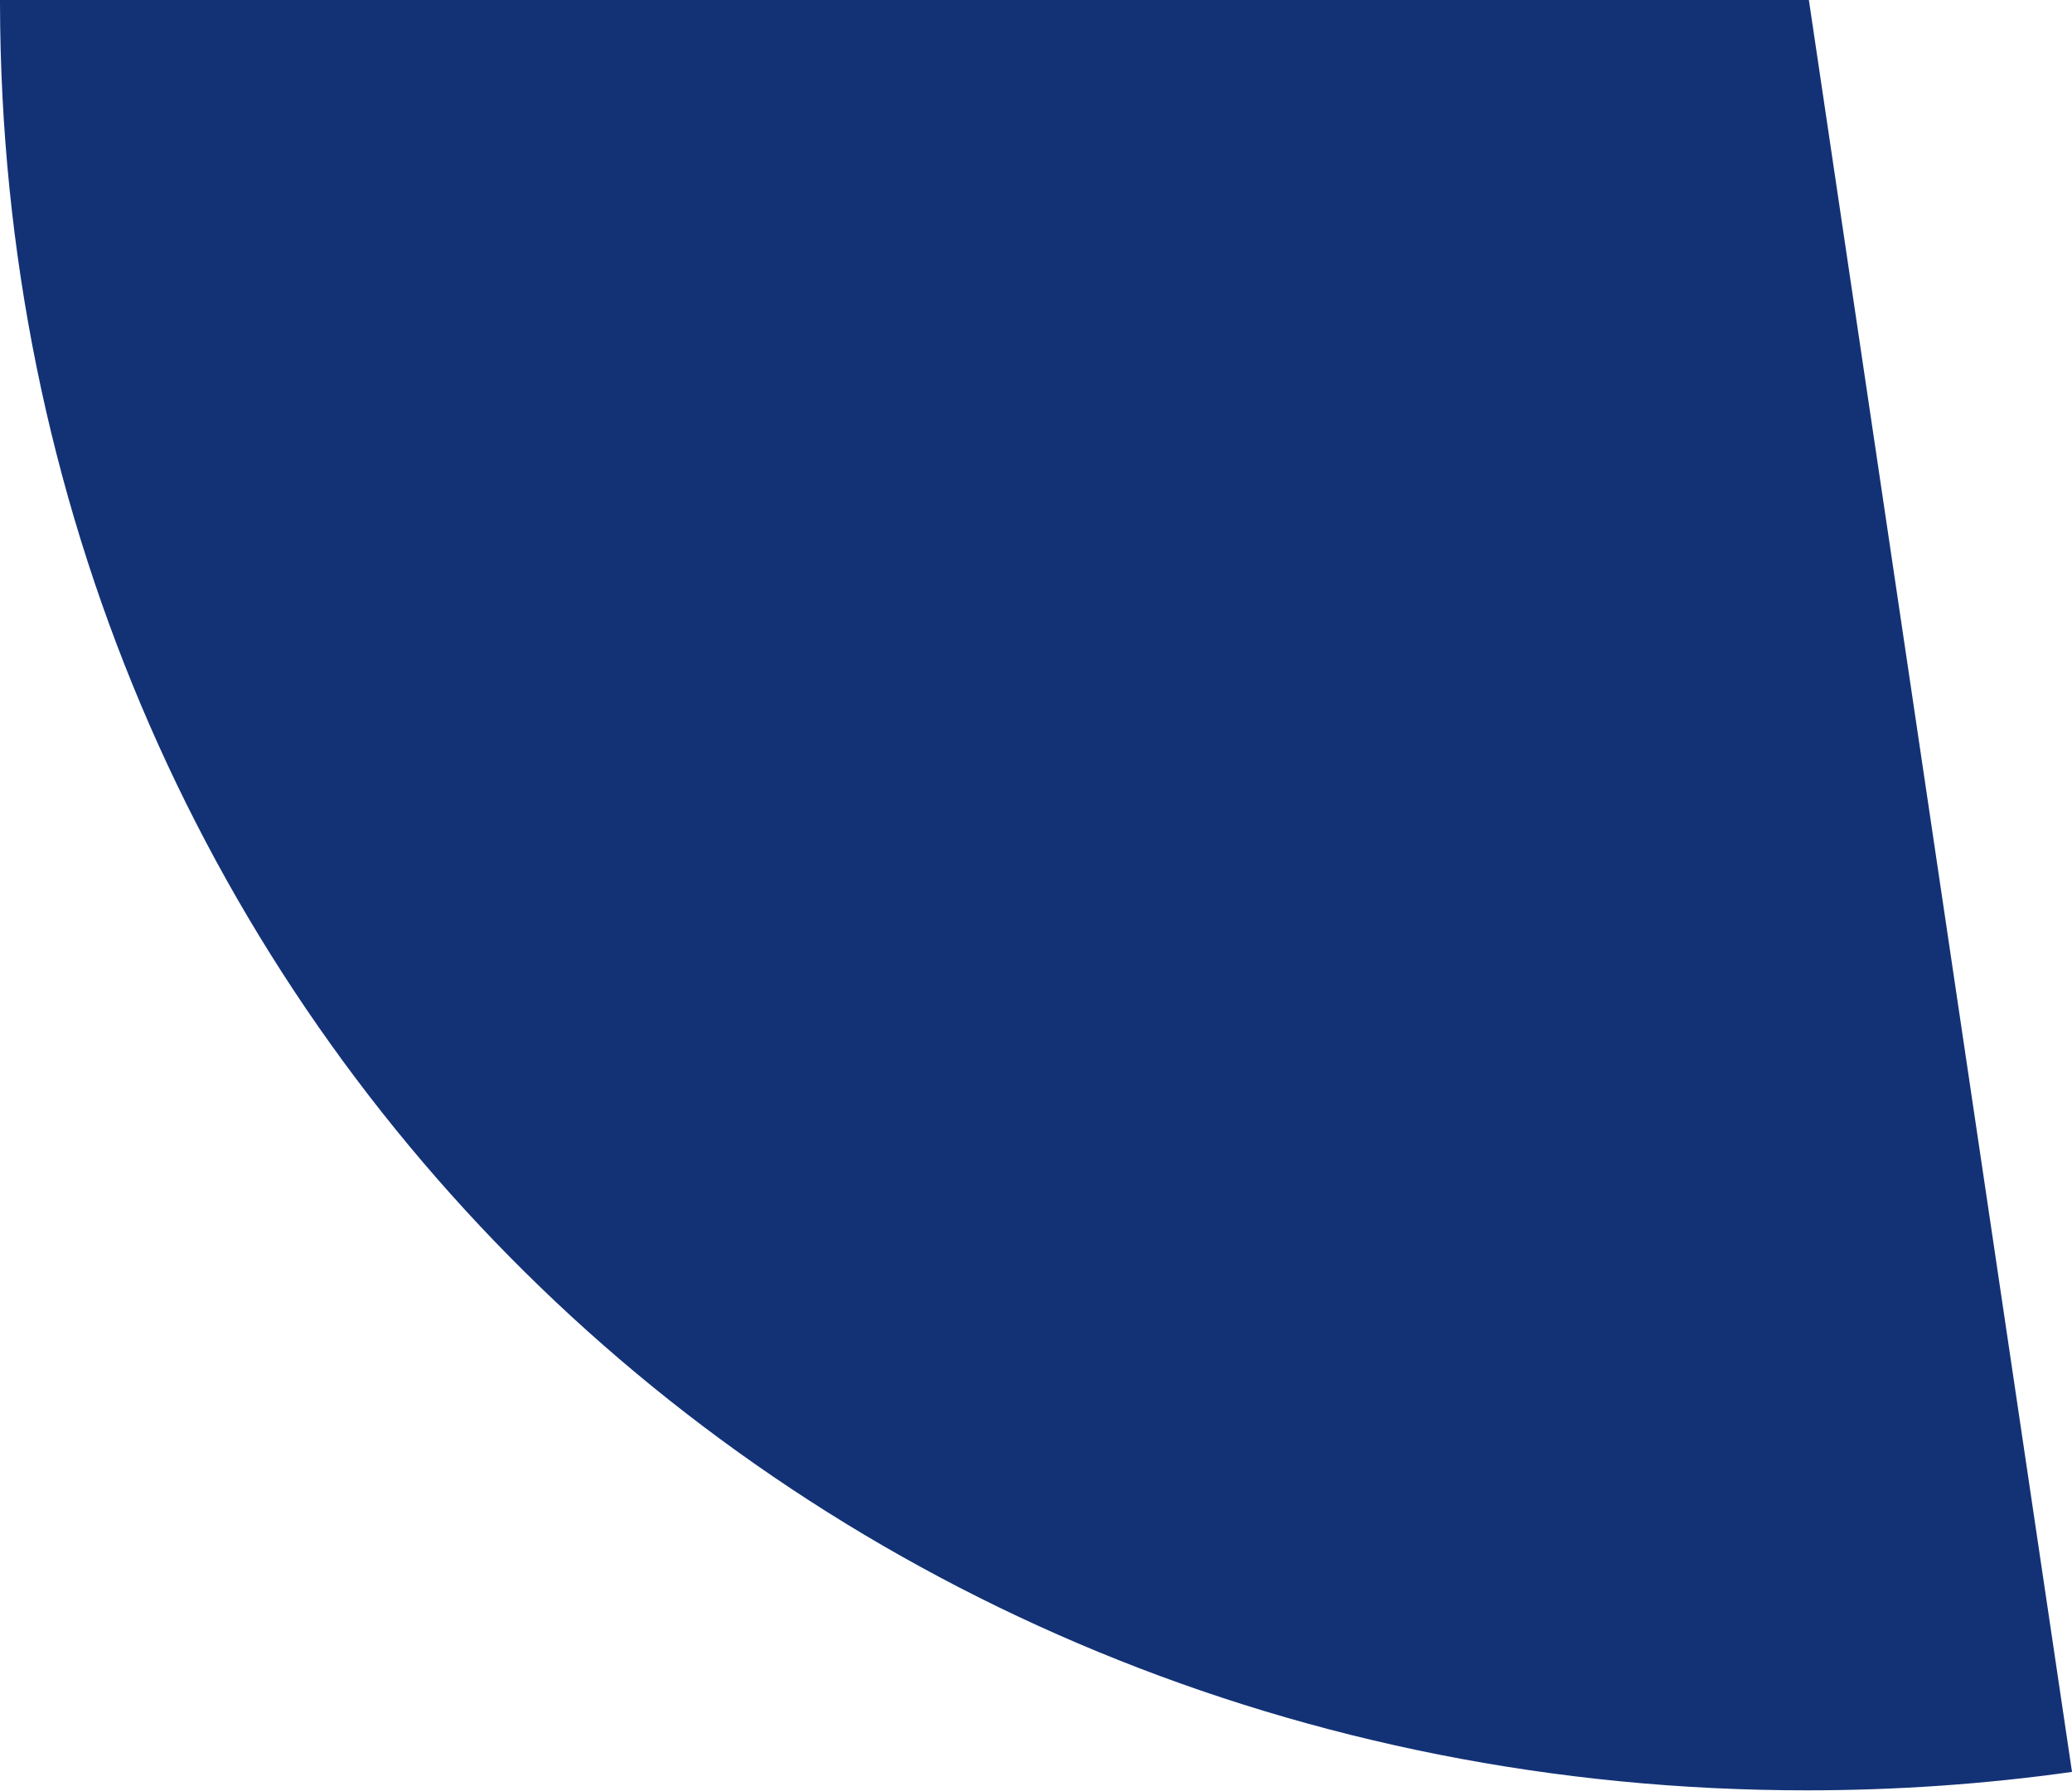
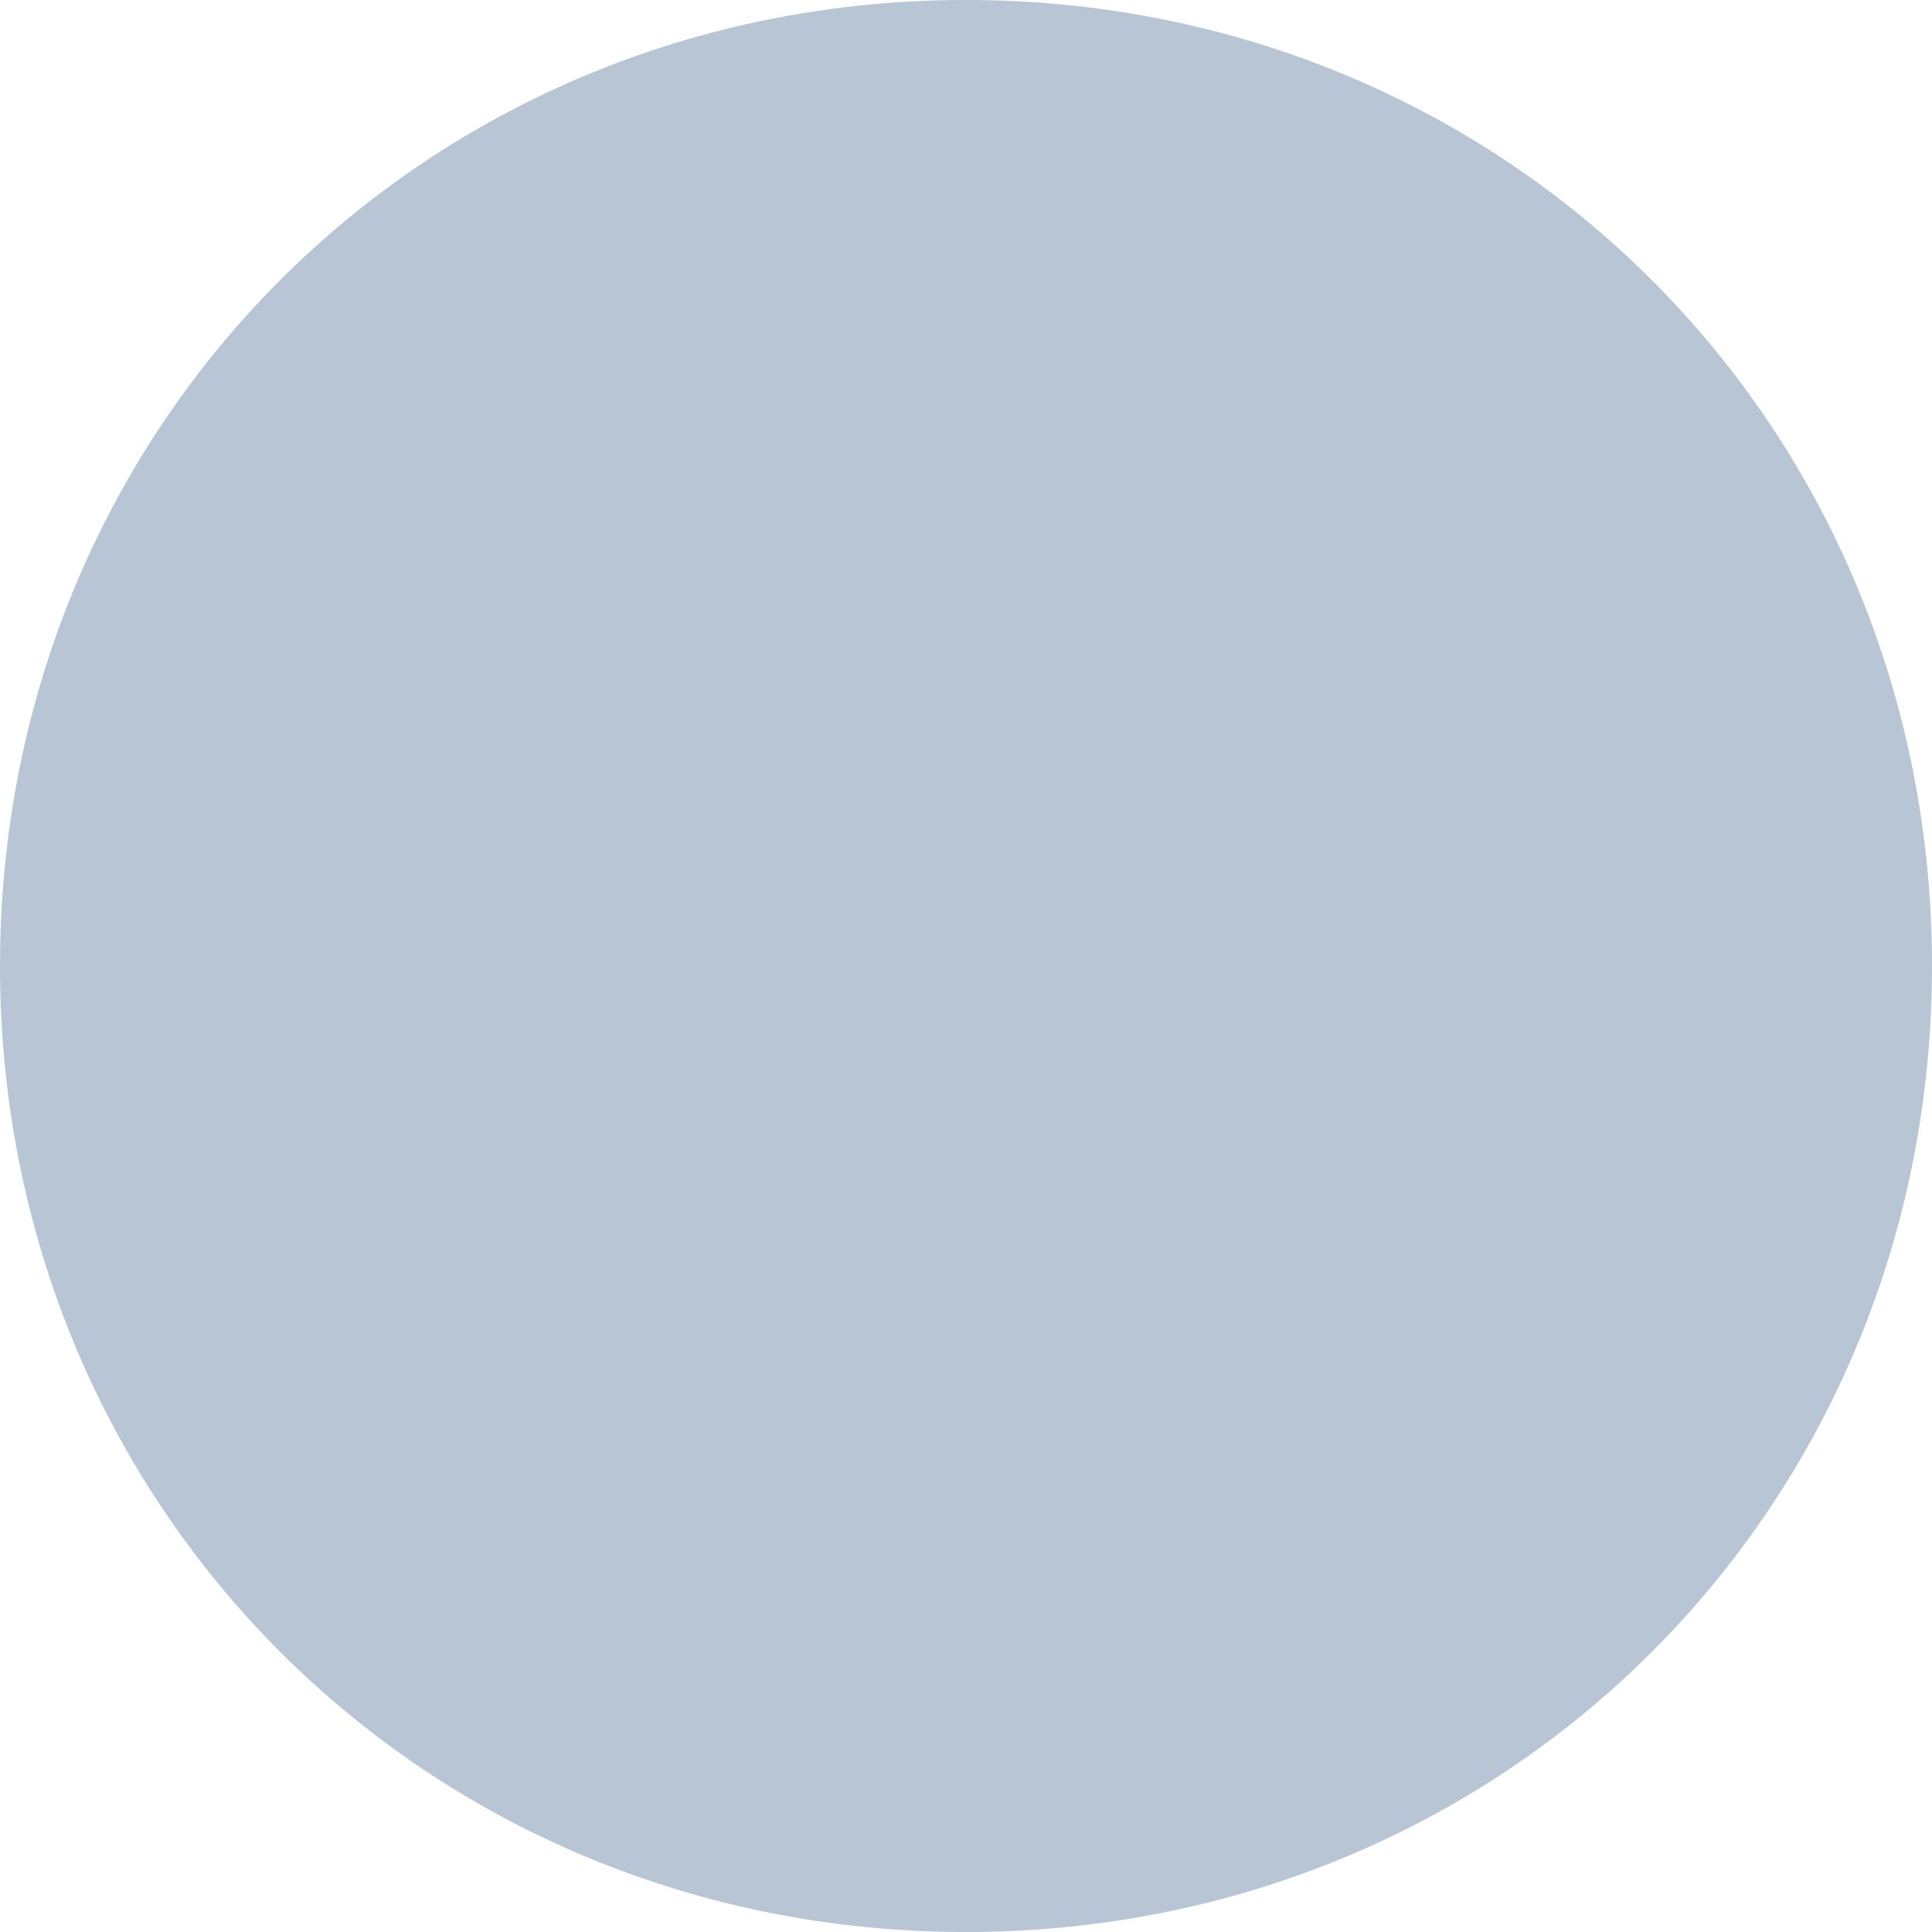
- <svg xmlns="http://www.w3.org/2000/svg" version="1.1" width="103px" height="89px">
-   <g transform="matrix(1 0 0 1 -198 -3797 )">
-     <path d="M 89.811 89  C 39.567 89  0.079 49.918  0 0.149  C 3.95409256490435E-05 0.1  0 0.05  0 0  L 89.92 0  L 103 88.084  C 98.703 88.688  94.3 89  89.811 89  Z " fill-rule="nonzero" fill="#133276" stroke="none" transform="matrix(1 0 0 1 198 3797 )" />
+ <svg xmlns="http://www.w3.org/2000/svg" version="1.1" width="186px" height="186px">
+   <g transform="matrix(1 0 0 1 -1580 -295 )">
+     <path d="M 1673 295  C 1725.08 295  1766 335.92  1766 388  C 1766 440.08  1725.08 481  1673 481  C 1620.92 481  1580 440.08  1580 388  C 1580 335.92  1620.92 295  1673 295  Z " fill-rule="nonzero" fill="#123f73" stroke="none" fill-opacity="0.298" />
  </g>
</svg>
